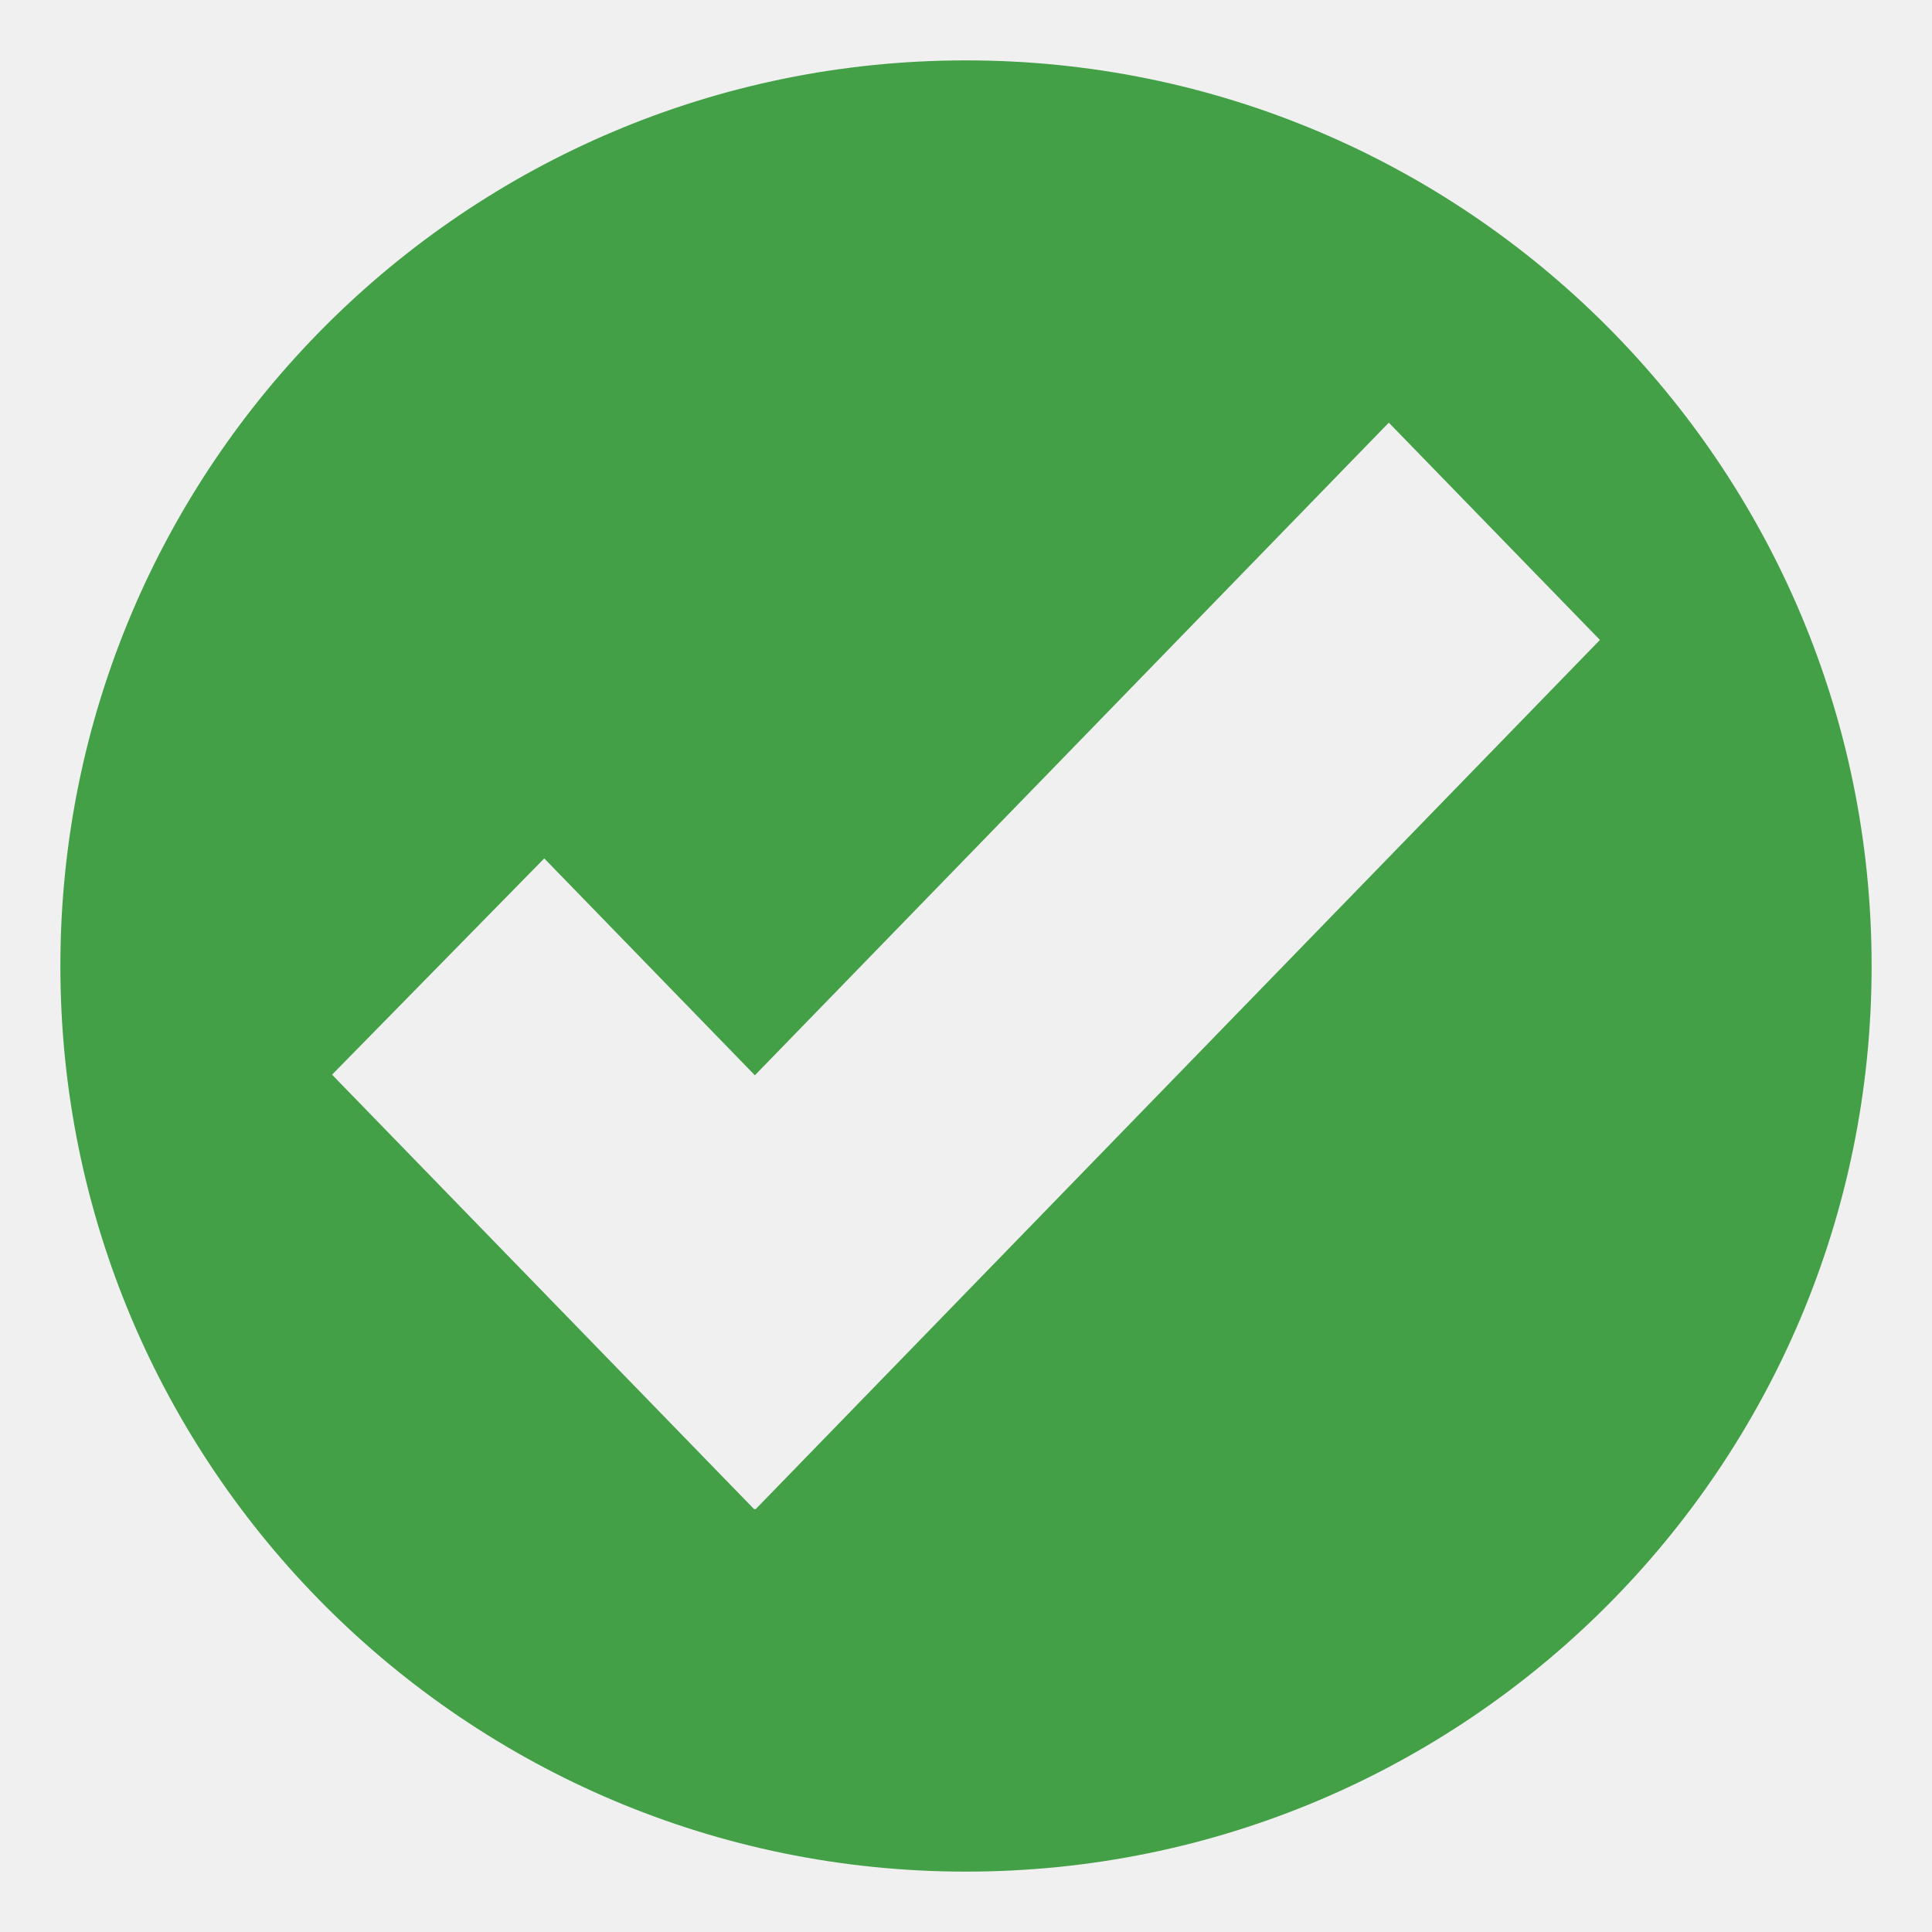
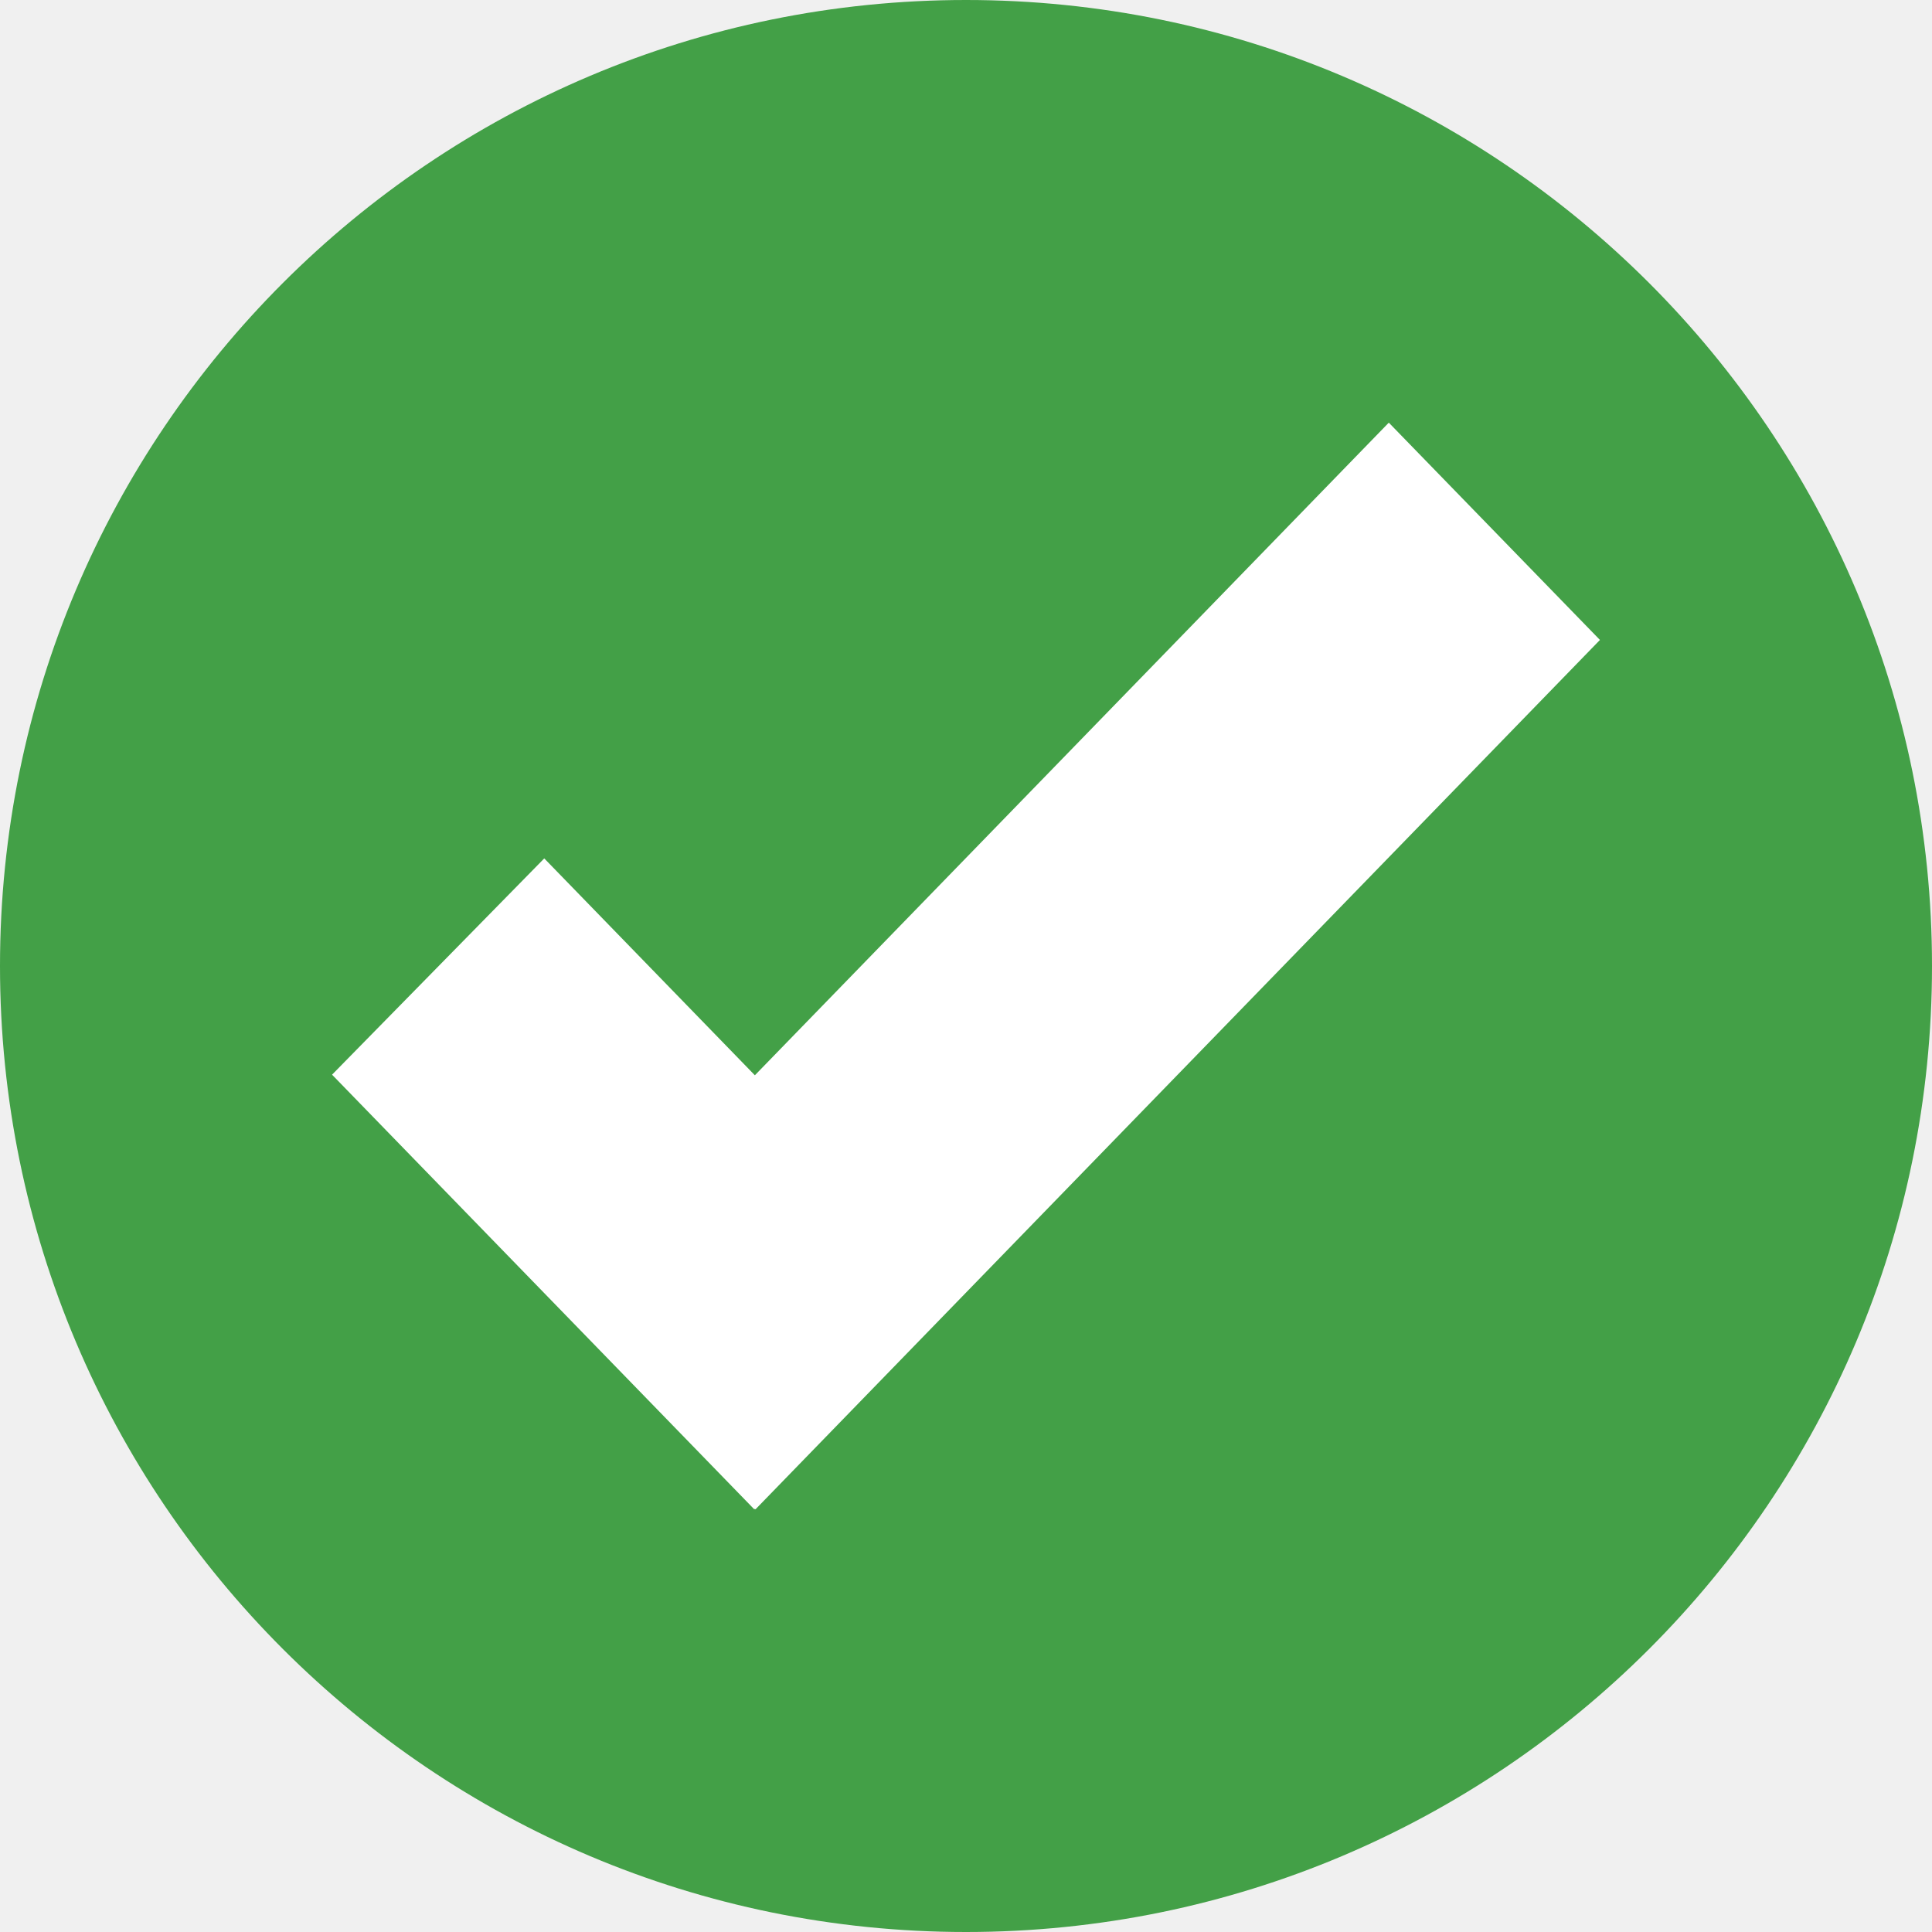
<svg xmlns="http://www.w3.org/2000/svg" viewBox="0 0 64 64" enable-background="new 0 0 64 64">
-   <path d="M32,2C15.431,2,2,15.432,2,32c0,16.568,13.432,30,30,30c16.568,0,30-13.432,30-30C62,15.432,48.568,2,32,2z M25.025,50  l-0.02-0.02L24.988,50L11,35.6l7.029-7.164l6.977,7.184l21-21.619L53,21.199L25.025,50z" fill="#43a047" />
+   <circle cx="32" cy="32" r="32" fill="#43a047" />
+   <path d="M25.025,50 l-0.02-0.02L24.988,50L11,35.6l7.029-7.164l6.977,7.184l21-21.619L53,21.199L25.025,50z" fill="#fff" />
</svg>
